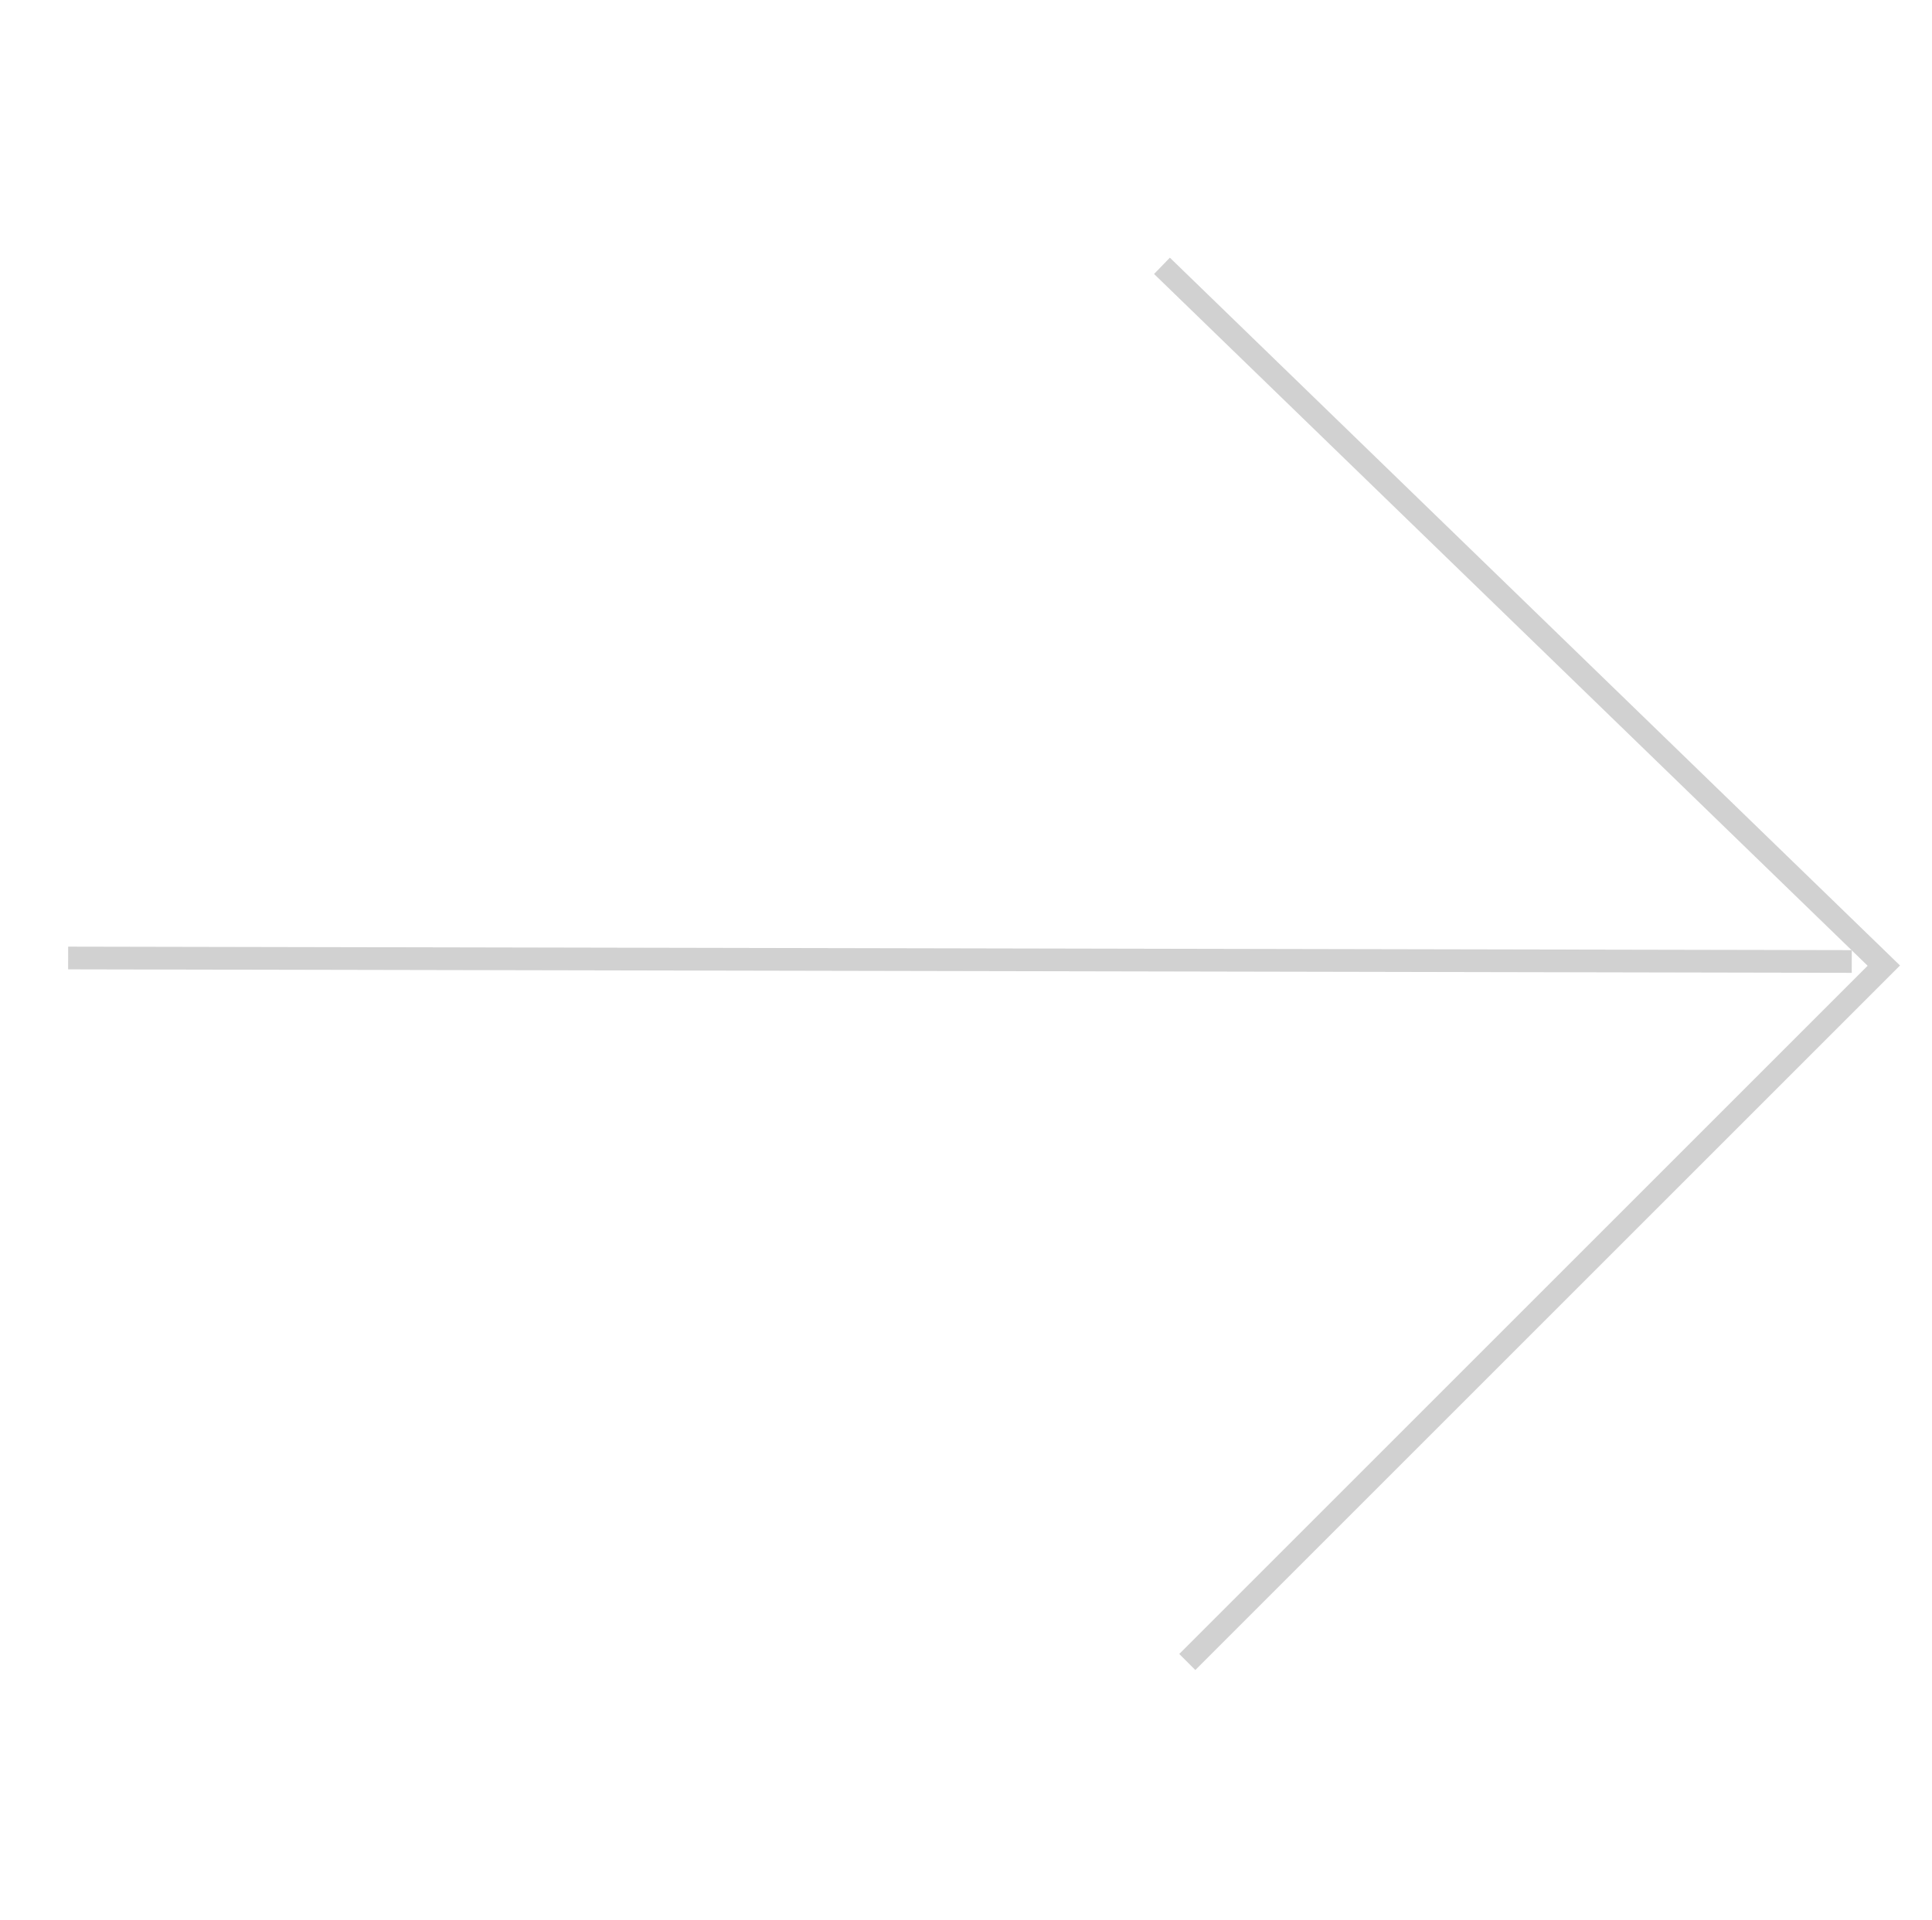
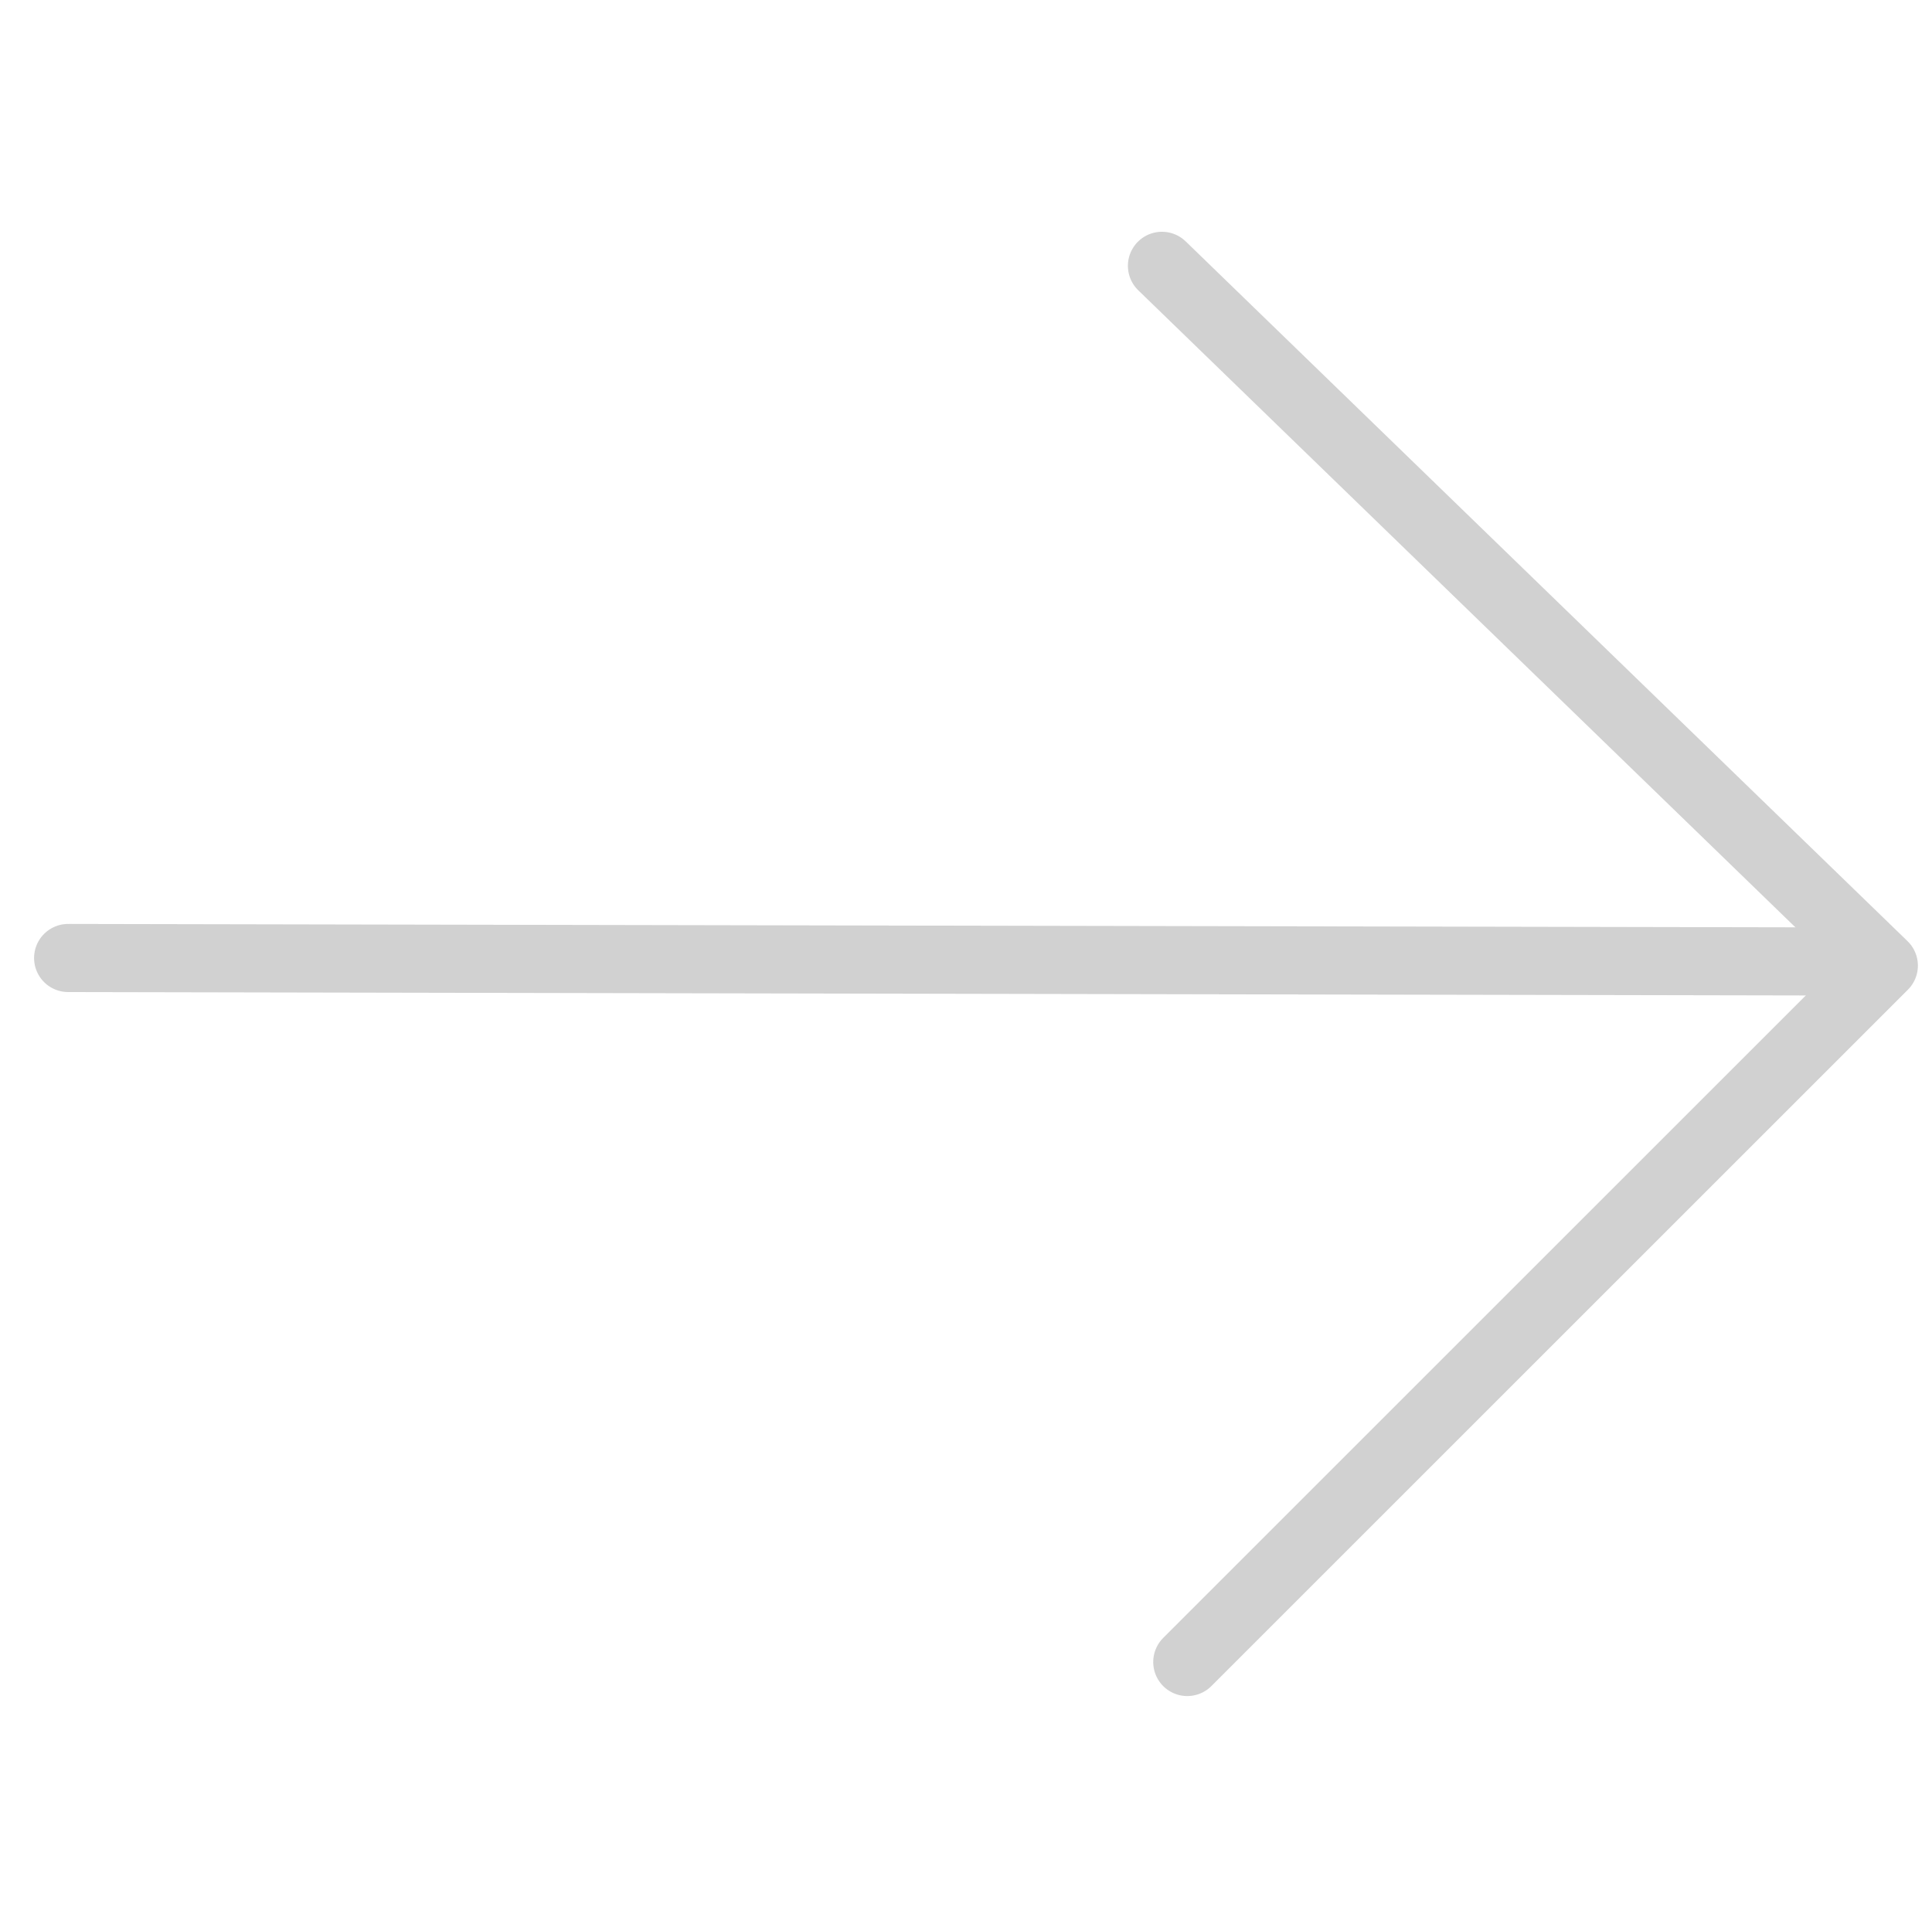
<svg xmlns="http://www.w3.org/2000/svg" className="w-full" width="85.07" height="84.537" viewBox="0 0 85.07 84.537">
  <g id="Component_27_2" data-name="Component 27 – 2" transform="translate(3 2.385)">
    <g id="Next-Low" transform="translate(-1193 -866.168)">
      <g id="Group_51" data-name="Group 51" transform="translate(1183.943 862.494)">
        <g id="Group_14" data-name="Group 14" transform="translate(48.864 3.592) rotate(45)" opacity="0.9">
-           <path id="Path_28" data-name="Path 28" d="M0,55.425,55.642,0" transform="translate(0.058 0.928)" fill="none" stroke="#ccc" strokeLinecap="round" strokeWidth="3" />
-           <path id="Path_29" data-name="Path 29" d="M1.7.683,45.968,0V43.374" transform="translate(10.859 0.058)" fill="none" stroke="#ccc" strokeLinecap="round" strokeLinejoin="round" strokeWidth="3" />
+           <path id="Path_28" data-name="Path 28" d="M0,55.425,55.642,0" transform="translate(0.058 0.928)" fill="none" stroke="#ccc" stroke-linecap="round" stroke-width="3" />
+           <path id="Path_29" data-name="Path 29" d="M1.7.683,45.968,0V43.374" transform="translate(10.859 0.058)" fill="none" stroke="#ccc" stroke-linecap="round" stroke-linejoin="round" stroke-width="3" />
        </g>
      </g>
    </g>
  </g>
</svg>
